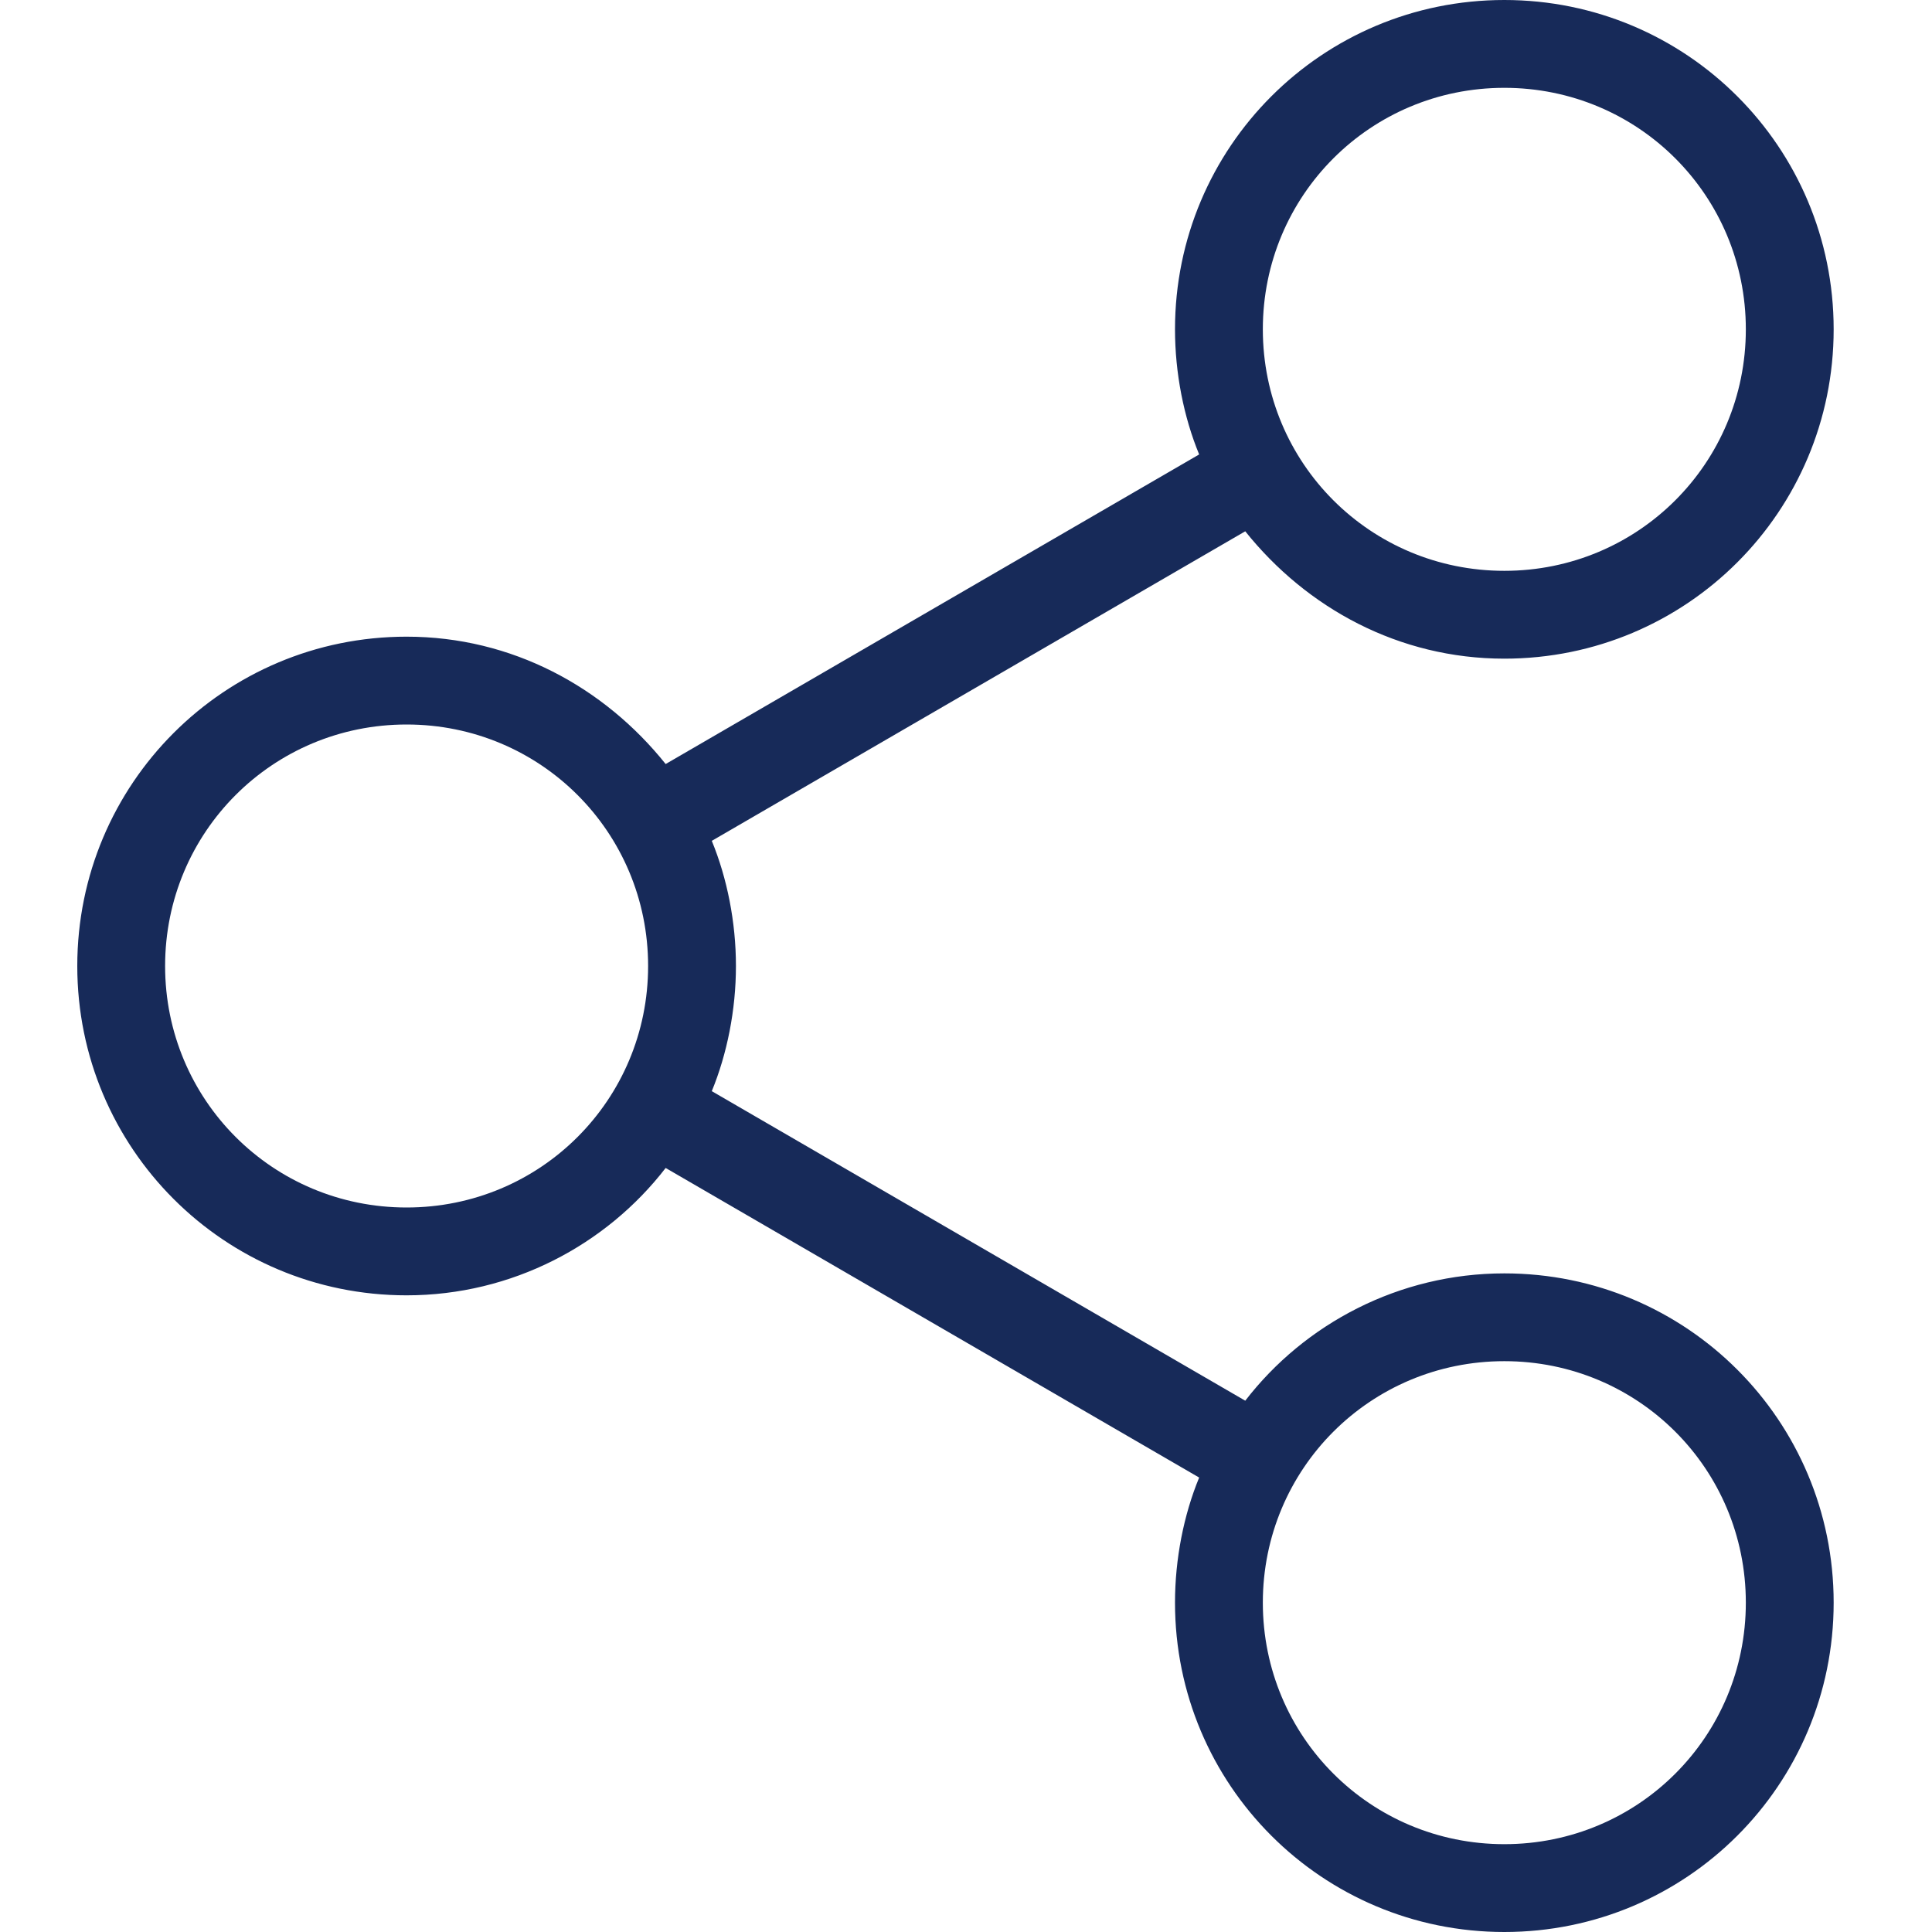
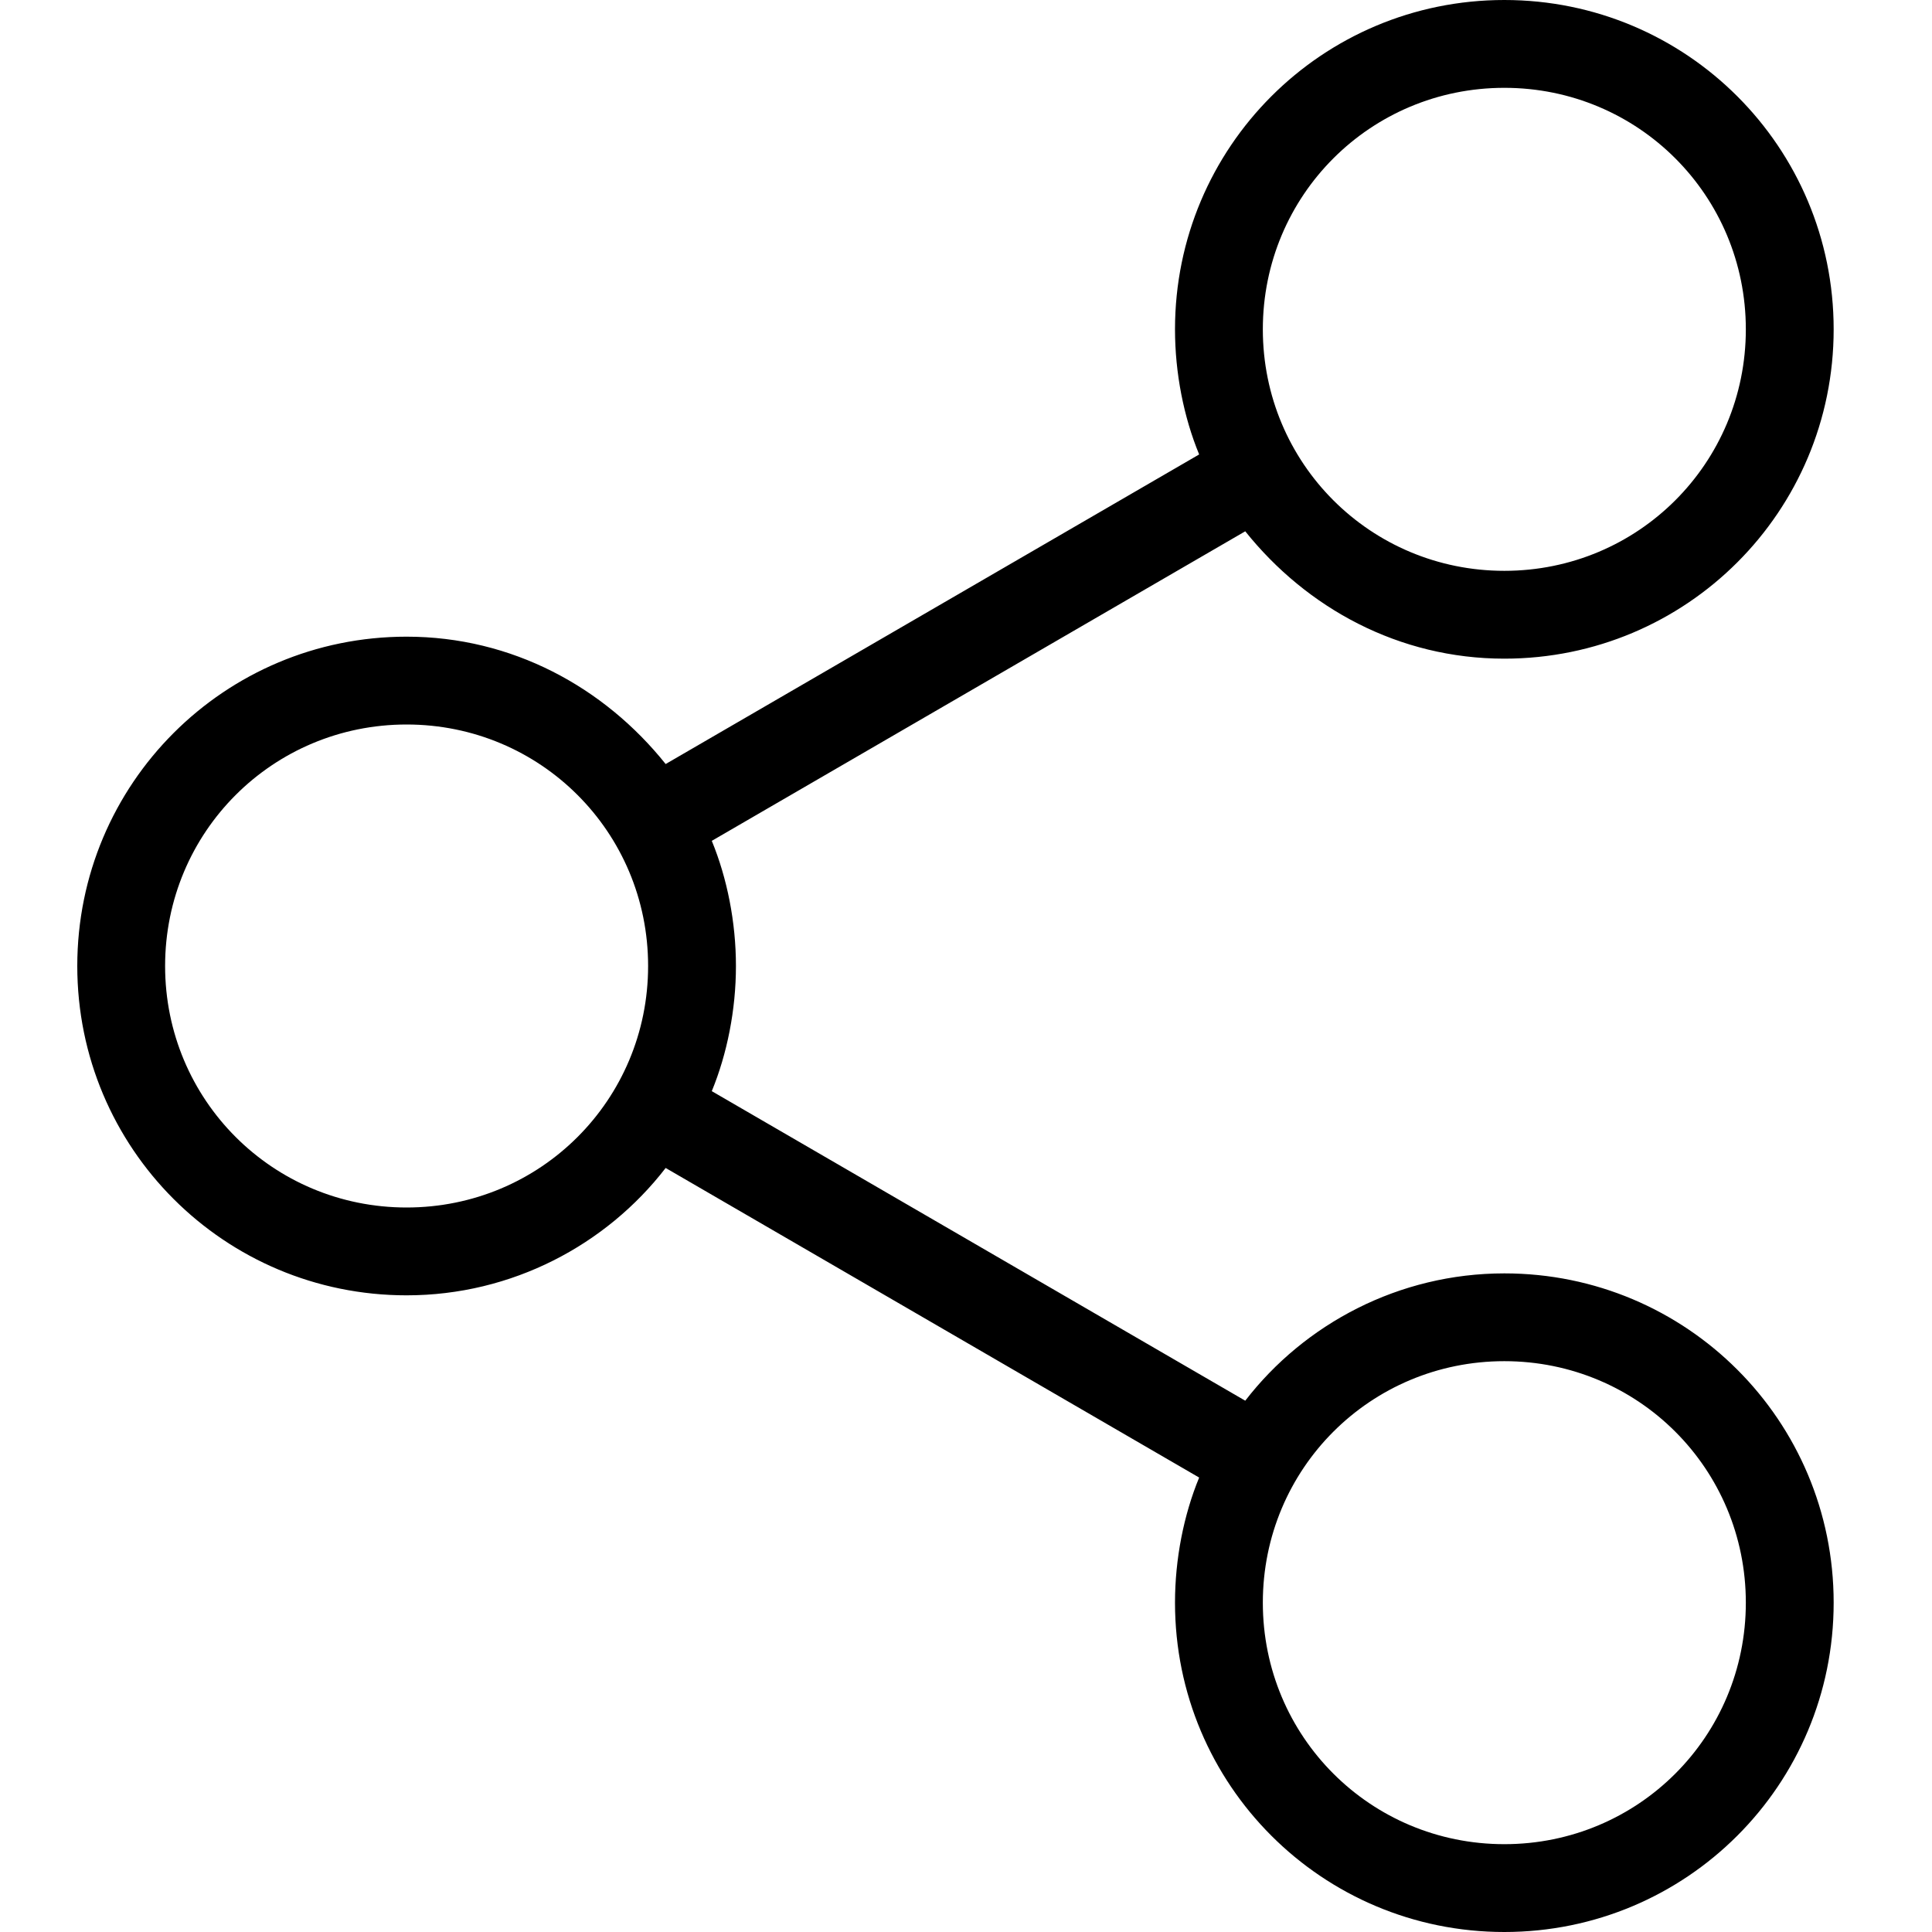
<svg xmlns="http://www.w3.org/2000/svg" viewBox="0 0 50 50">
-   <path d="M38.932 32.955C36.205 32.955 33.761 34.261 32.227 36.25L18.421 28.239C18.818 27.273 19.046 26.136 19.046 25C19.046 23.864 18.818 22.727 18.421 21.761L32.227 13.75C33.818 15.739 36.205 17.046 38.932 17.046C43.648 17.046 47.455 13.239 47.455 8.523C47.455 3.807 43.648 0 38.932 0C34.216 0 30.409 3.807 30.409 8.523C30.409 9.659 30.636 10.796 31.034 11.761L17.227 19.773C15.636 17.784 13.25 16.477 10.523 16.477C5.807 16.477 2 20.284 2 25C2 29.716 5.807 33.523 10.523 33.523C13.25 33.523 15.693 32.216 17.227 30.227L31.034 38.239C30.636 39.205 30.409 40.341 30.409 41.477C30.409 46.193 34.216 50 38.932 50C43.648 50 47.455 46.193 47.455 41.477C47.455 36.761 43.648 32.955 38.932 32.955ZM38.932 2.273C42.398 2.273 45.182 5.057 45.182 8.523C45.182 11.989 42.398 14.773 38.932 14.773C35.466 14.773 32.682 11.989 32.682 8.523C32.682 5.057 35.466 2.273 38.932 2.273ZM10.523 31.25C7.057 31.25 4.273 28.466 4.273 25C4.273 21.534 7.057 18.75 10.523 18.75C13.989 18.75 16.773 21.534 16.773 25C16.773 28.466 13.989 31.25 10.523 31.25ZM38.932 47.727C35.466 47.727 32.682 44.943 32.682 41.477C32.682 38.011 35.466 35.227 38.932 35.227C42.398 35.227 45.182 38.011 45.182 41.477C45.182 44.943 42.398 47.727 38.932 47.727Z" fill="#172A59" />
+   <path d="M38.932 32.955C36.205 32.955 33.761 34.261 32.227 36.25L18.421 28.239C18.818 27.273 19.046 26.136 19.046 25C19.046 23.864 18.818 22.727 18.421 21.761L32.227 13.75C33.818 15.739 36.205 17.046 38.932 17.046C43.648 17.046 47.455 13.239 47.455 8.523C47.455 3.807 43.648 0 38.932 0C34.216 0 30.409 3.807 30.409 8.523C30.409 9.659 30.636 10.796 31.034 11.761L17.227 19.773C15.636 17.784 13.25 16.477 10.523 16.477C5.807 16.477 2 20.284 2 25C2 29.716 5.807 33.523 10.523 33.523C13.25 33.523 15.693 32.216 17.227 30.227L31.034 38.239C30.636 39.205 30.409 40.341 30.409 41.477C30.409 46.193 34.216 50 38.932 50C43.648 50 47.455 46.193 47.455 41.477C47.455 36.761 43.648 32.955 38.932 32.955ZM38.932 2.273C42.398 2.273 45.182 5.057 45.182 8.523C45.182 11.989 42.398 14.773 38.932 14.773C35.466 14.773 32.682 11.989 32.682 8.523C32.682 5.057 35.466 2.273 38.932 2.273ZM10.523 31.25C7.057 31.25 4.273 28.466 4.273 25C4.273 21.534 7.057 18.75 10.523 18.75C13.989 18.75 16.773 21.534 16.773 25C16.773 28.466 13.989 31.25 10.523 31.25ZM38.932 47.727C35.466 47.727 32.682 44.943 32.682 41.477C32.682 38.011 35.466 35.227 38.932 35.227C42.398 35.227 45.182 38.011 45.182 41.477C45.182 44.943 42.398 47.727 38.932 47.727Z" />
</svg>
